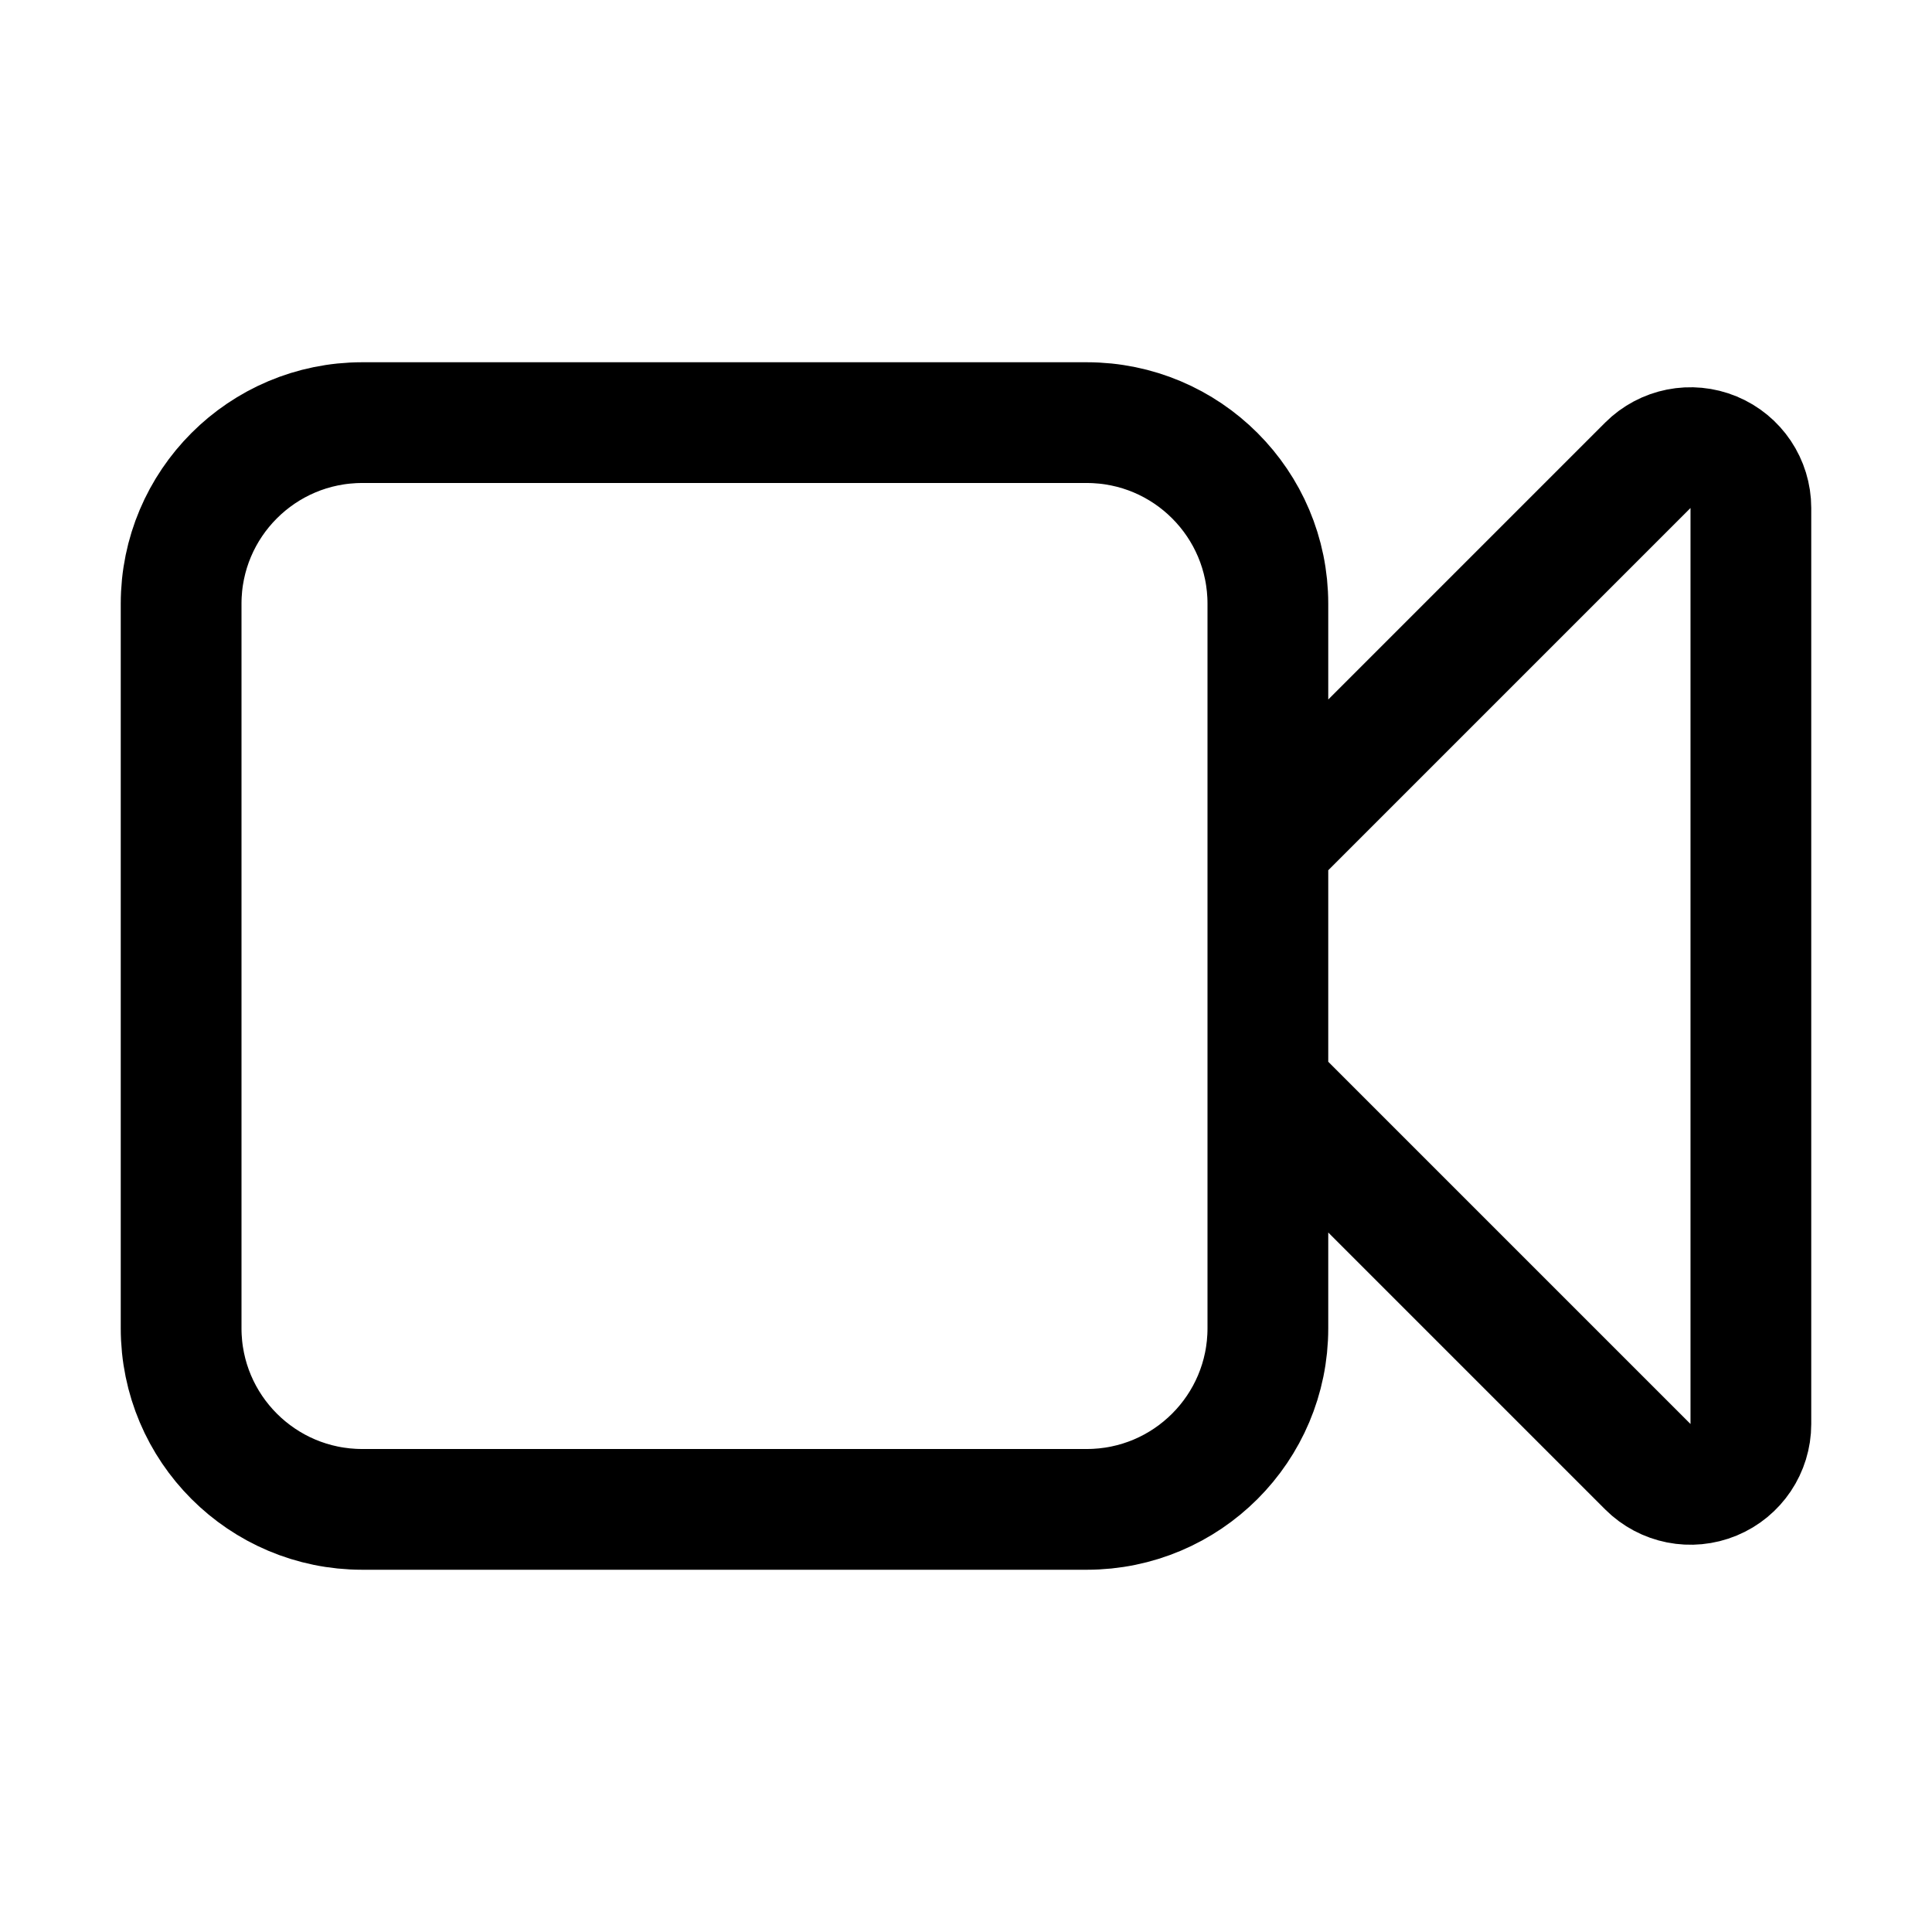
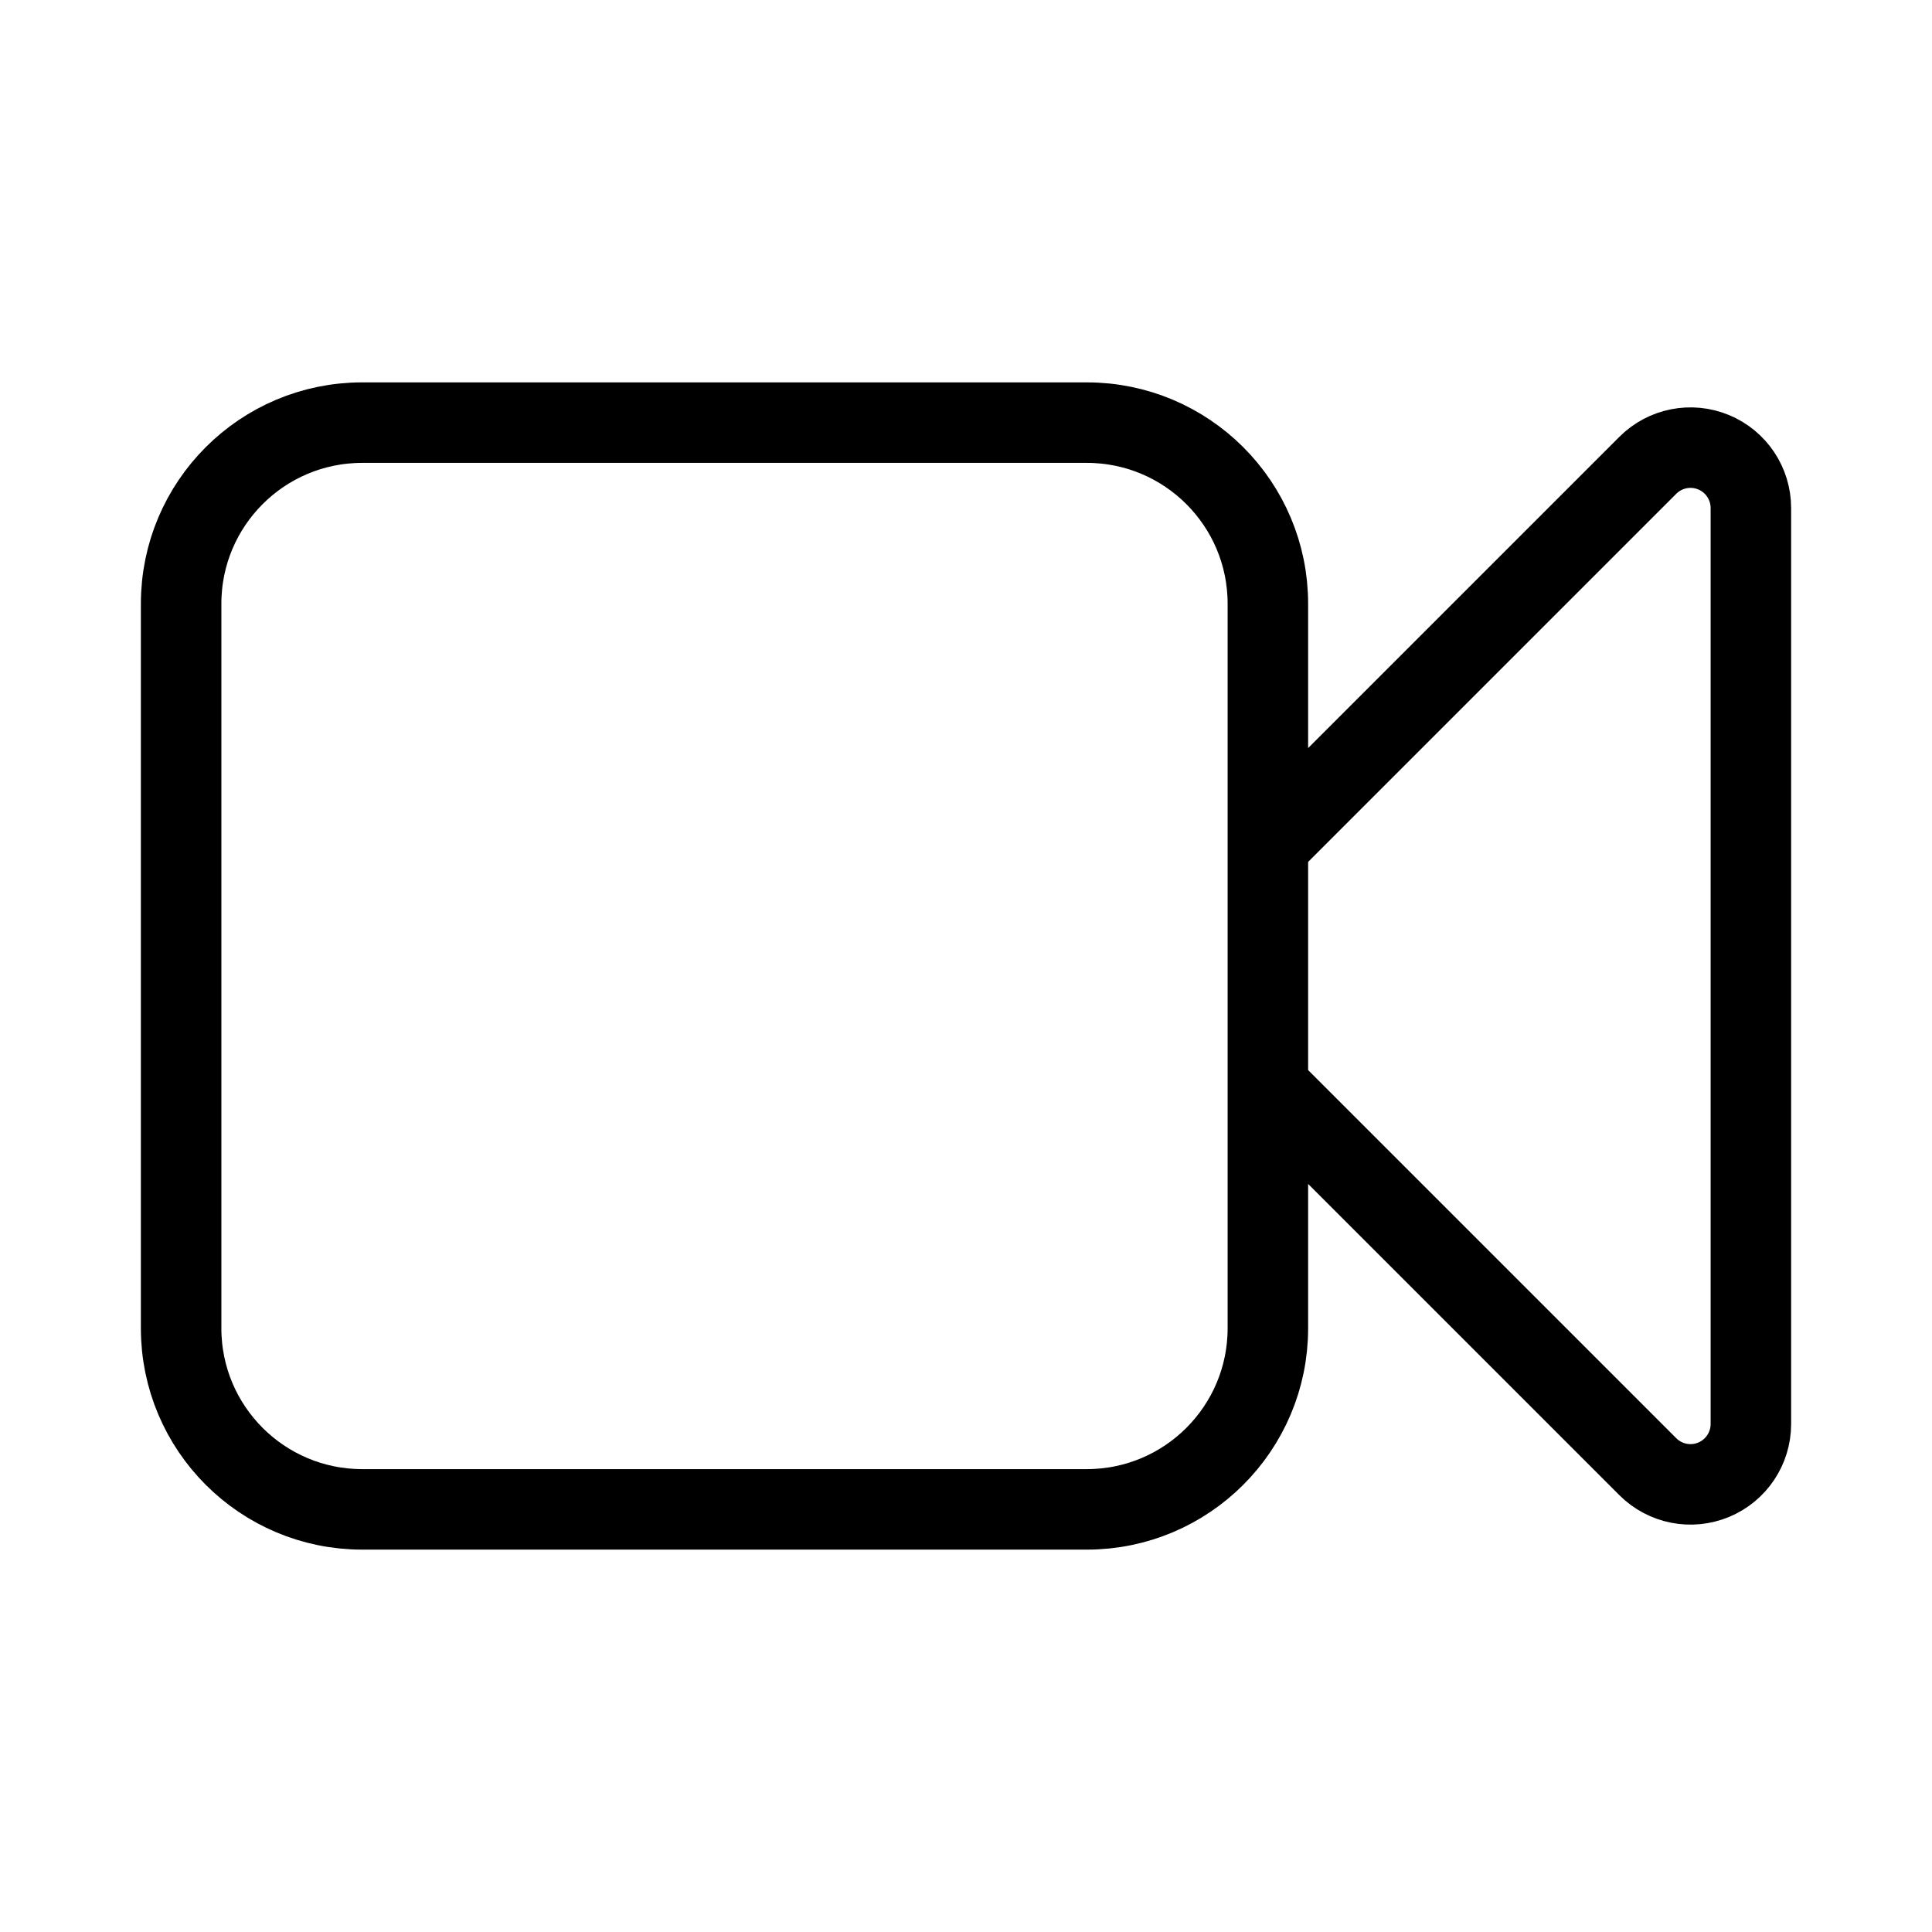
- <svg xmlns="http://www.w3.org/2000/svg" fill="none" viewBox="0 0 24 24" stroke-width="1.5" stroke="currentColor" className="w-6 h-6">
-   <path stroke-linecap="round" d="M15.75 10.5l4.72-4.72a.75.75 0 011.28.53v11.38a.75.75 0 01-1.28.53l-4.72-4.72M4.5 18.75h9a2.25 2.25 0 002.25-2.25v-9a2.25 2.25 0 00-2.25-2.25h-9A2.25 2.25 0 002.25 7.5v9a2.25 2.25 0 002.25 2.25z" />
+ <svg xmlns="http://www.w3.org/2000/svg" fill="none" viewBox="0 0 24 24" strokeWidth="1.5" stroke="currentColor" className="w-6 h-6">
+   <path strokeLinecap="round" d="M15.75 10.5l4.72-4.72a.75.75 0 011.28.53v11.38a.75.75 0 01-1.28.53l-4.72-4.72M4.5 18.75h9a2.25 2.25 0 002.25-2.25v-9a2.25 2.25 0 00-2.25-2.25h-9A2.25 2.25 0 002.25 7.5v9a2.25 2.25 0 002.25 2.25z" />
</svg>
